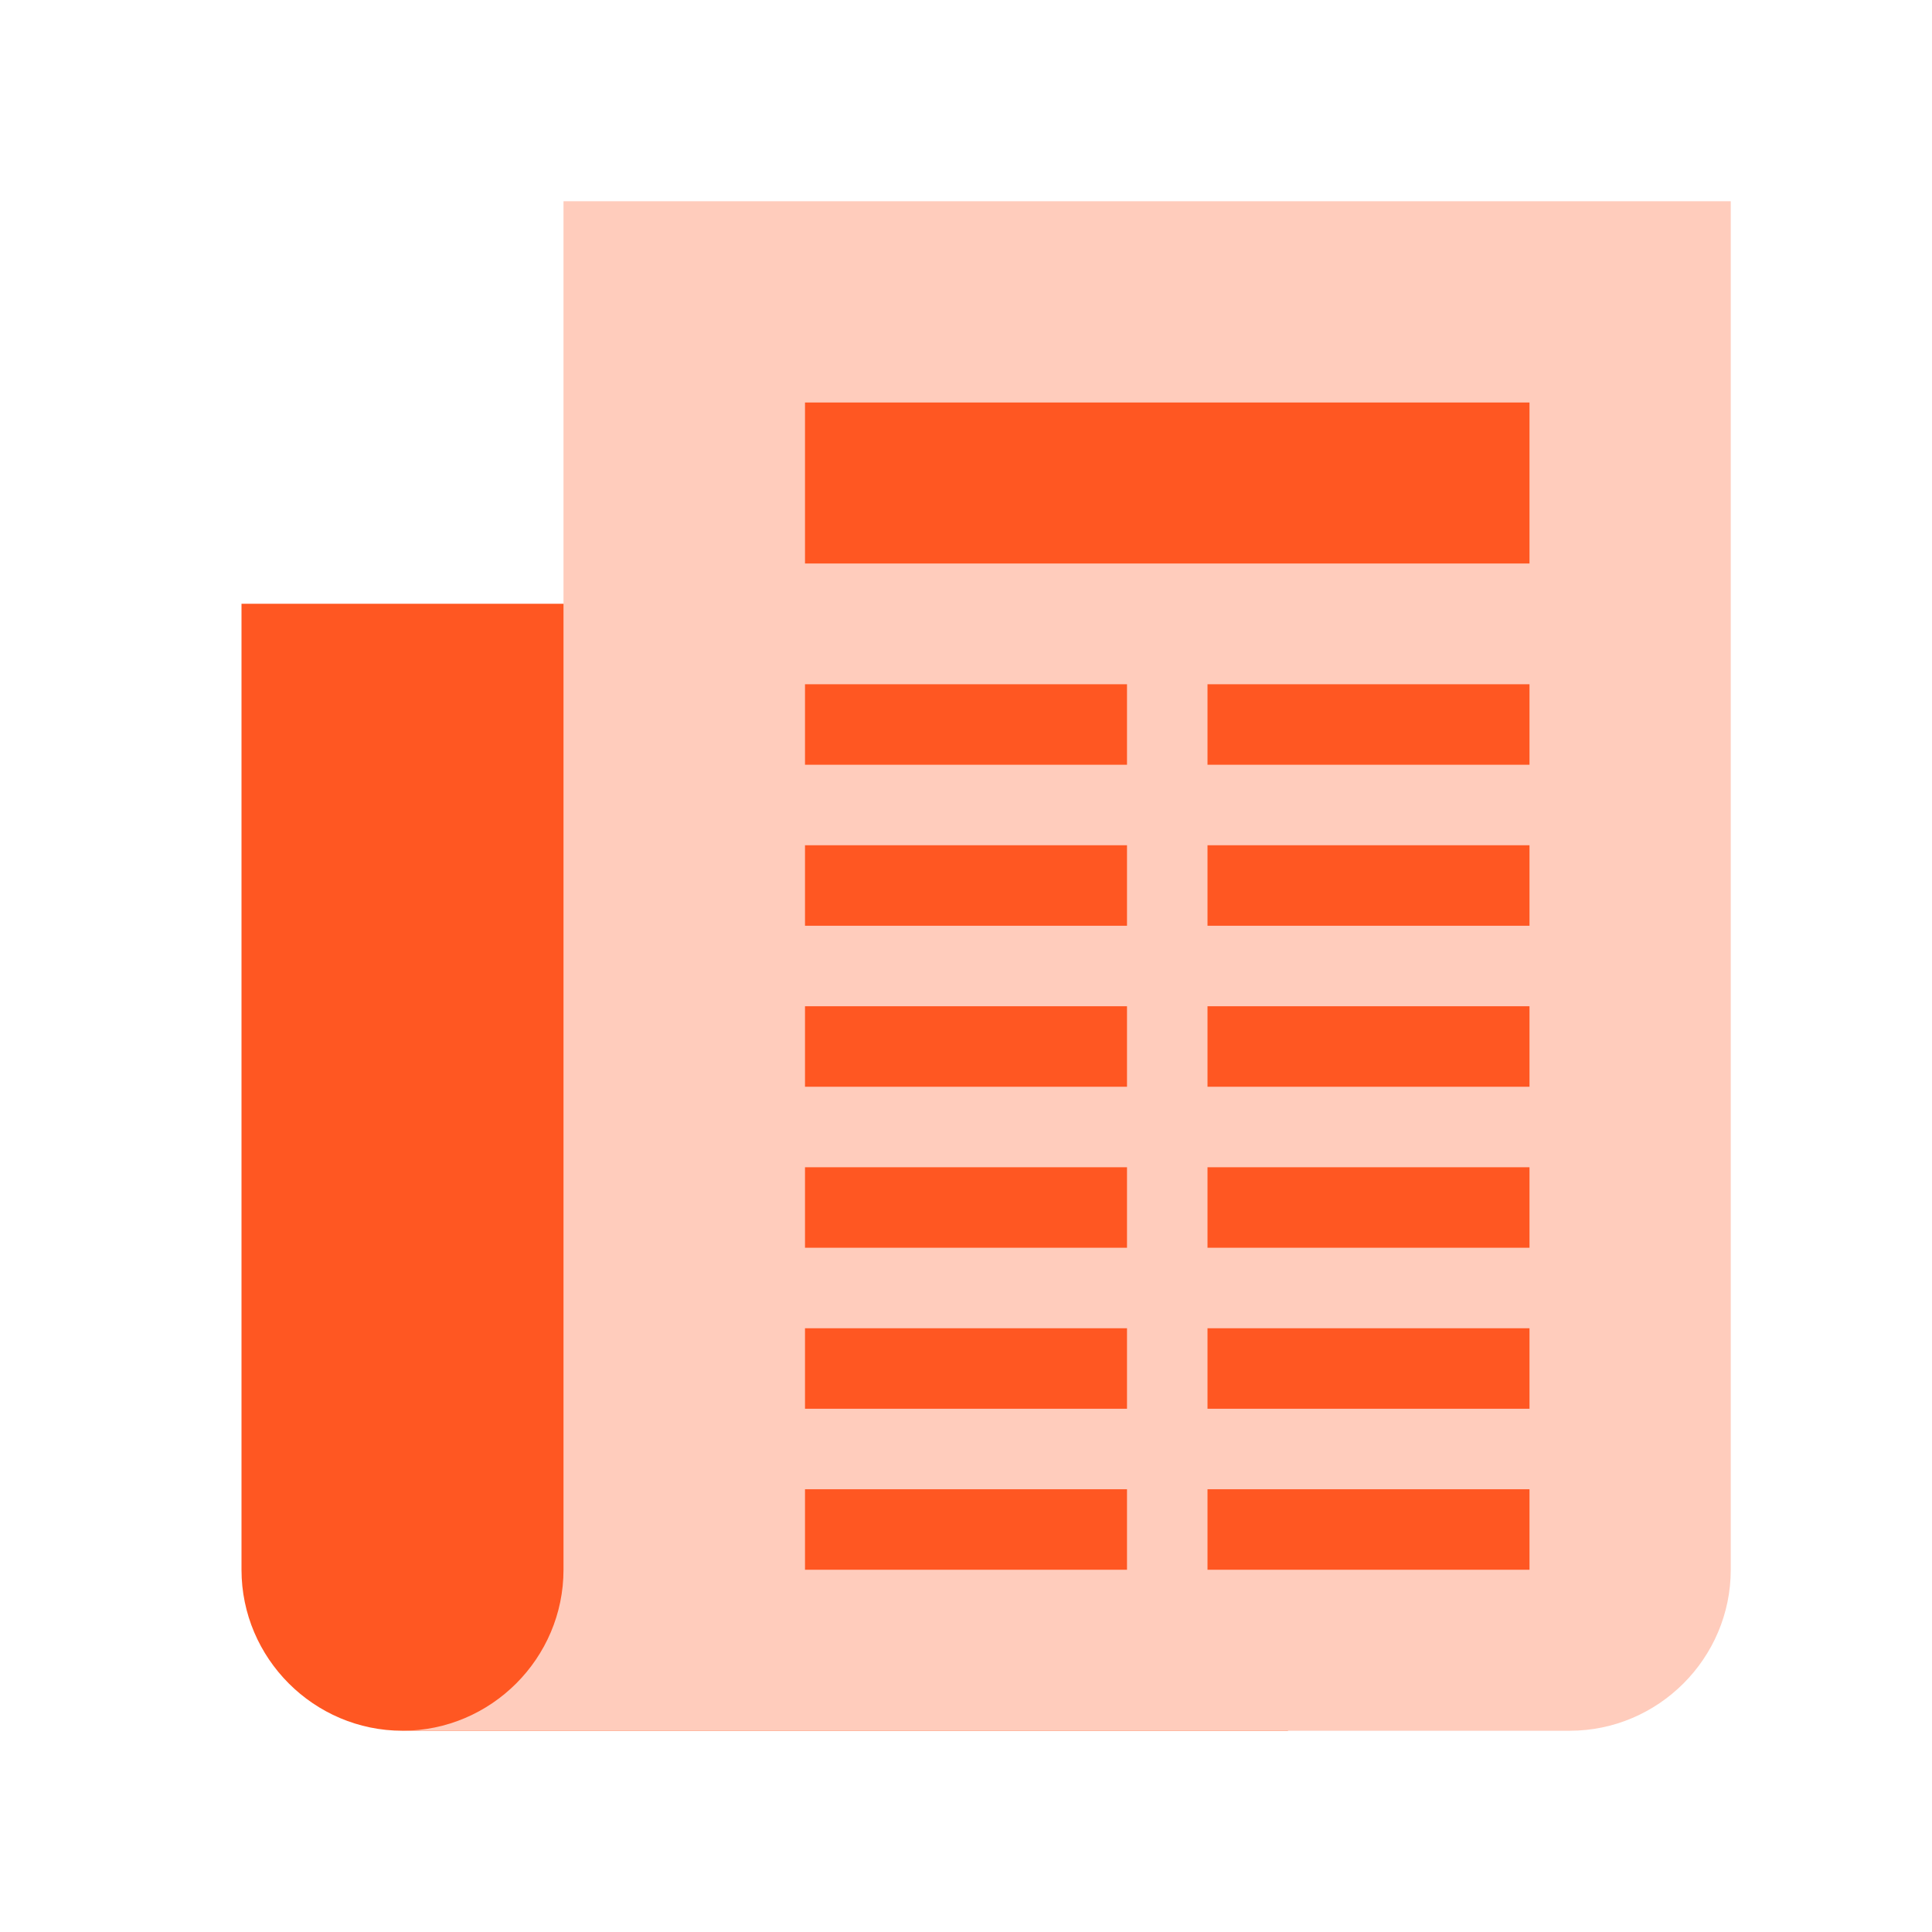
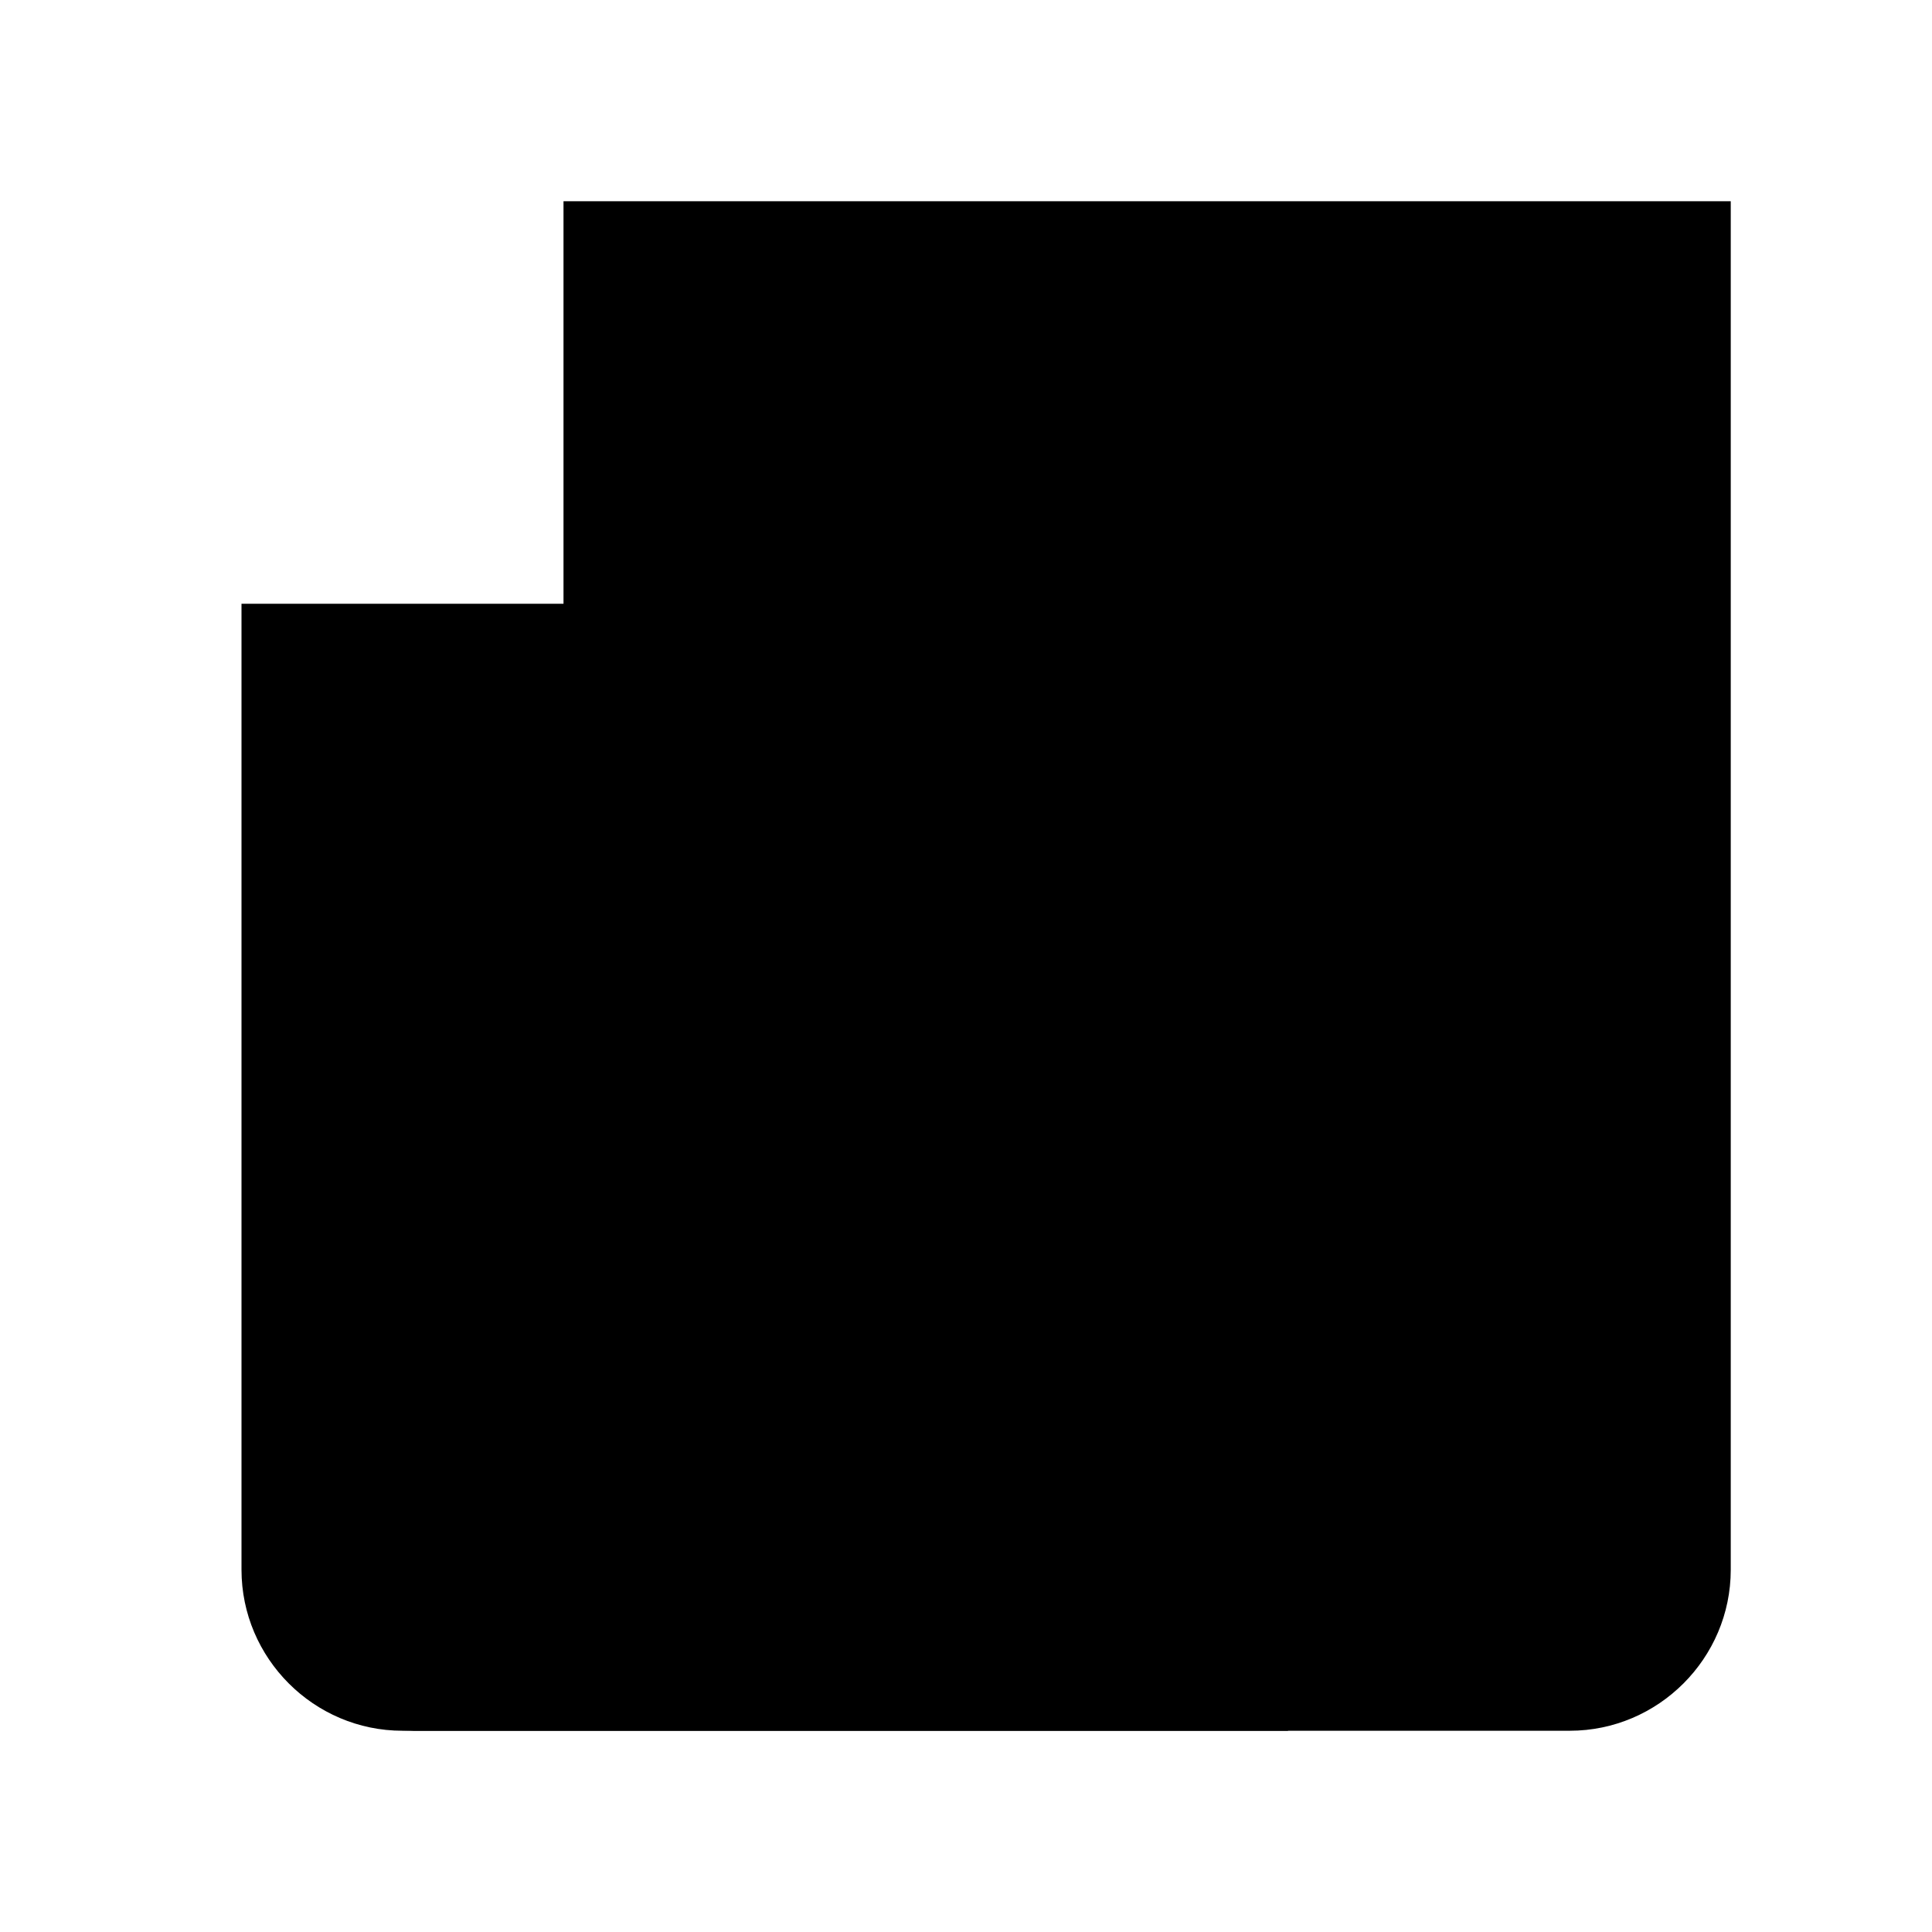
<svg xmlns="http://www.w3.org/2000/svg" version="1" viewBox="0 0 48 48" enable-background="new 0 0 48 48">
-   <path fill="#FF5722" d="M32,15v28H10c-2.2,0-4-1.8-4-4V15H32z" />
-   <path fill="#FFCCBC" d="M14,5v34c0,2.2-1.8,4-4,4h29c2.2,0,4-1.8,4-4V5H14z" />
-   <g fill="#FF5722">
+   <path class="t-fill__1--dark" d="M32,15v28H10c-2.2,0-4-1.8-4-4V15H32z" />
+   <path class="t-fill__1--light" d="M14,5v34c0,2.2-1.8,4-4,4h29c2.2,0,4-1.8,4-4V5H14z" />
+   <g class="t-fill__1--dark">
    <rect x="20" y="10" width="18" height="4" />
    <rect x="20" y="17" width="8" height="2" />
    <rect x="30" y="17" width="8" height="2" />
    <rect x="20" y="21" width="8" height="2" />
    <rect x="30" y="21" width="8" height="2" />
    <rect x="20" y="25" width="8" height="2" />
    <rect x="30" y="25" width="8" height="2" />
    <rect x="20" y="29" width="8" height="2" />
    <rect x="30" y="29" width="8" height="2" />
    <rect x="20" y="33" width="8" height="2" />
    <rect x="30" y="33" width="8" height="2" />
    <rect x="20" y="37" width="8" height="2" />
    <rect x="30" y="37" width="8" height="2" />
  </g>
</svg>
